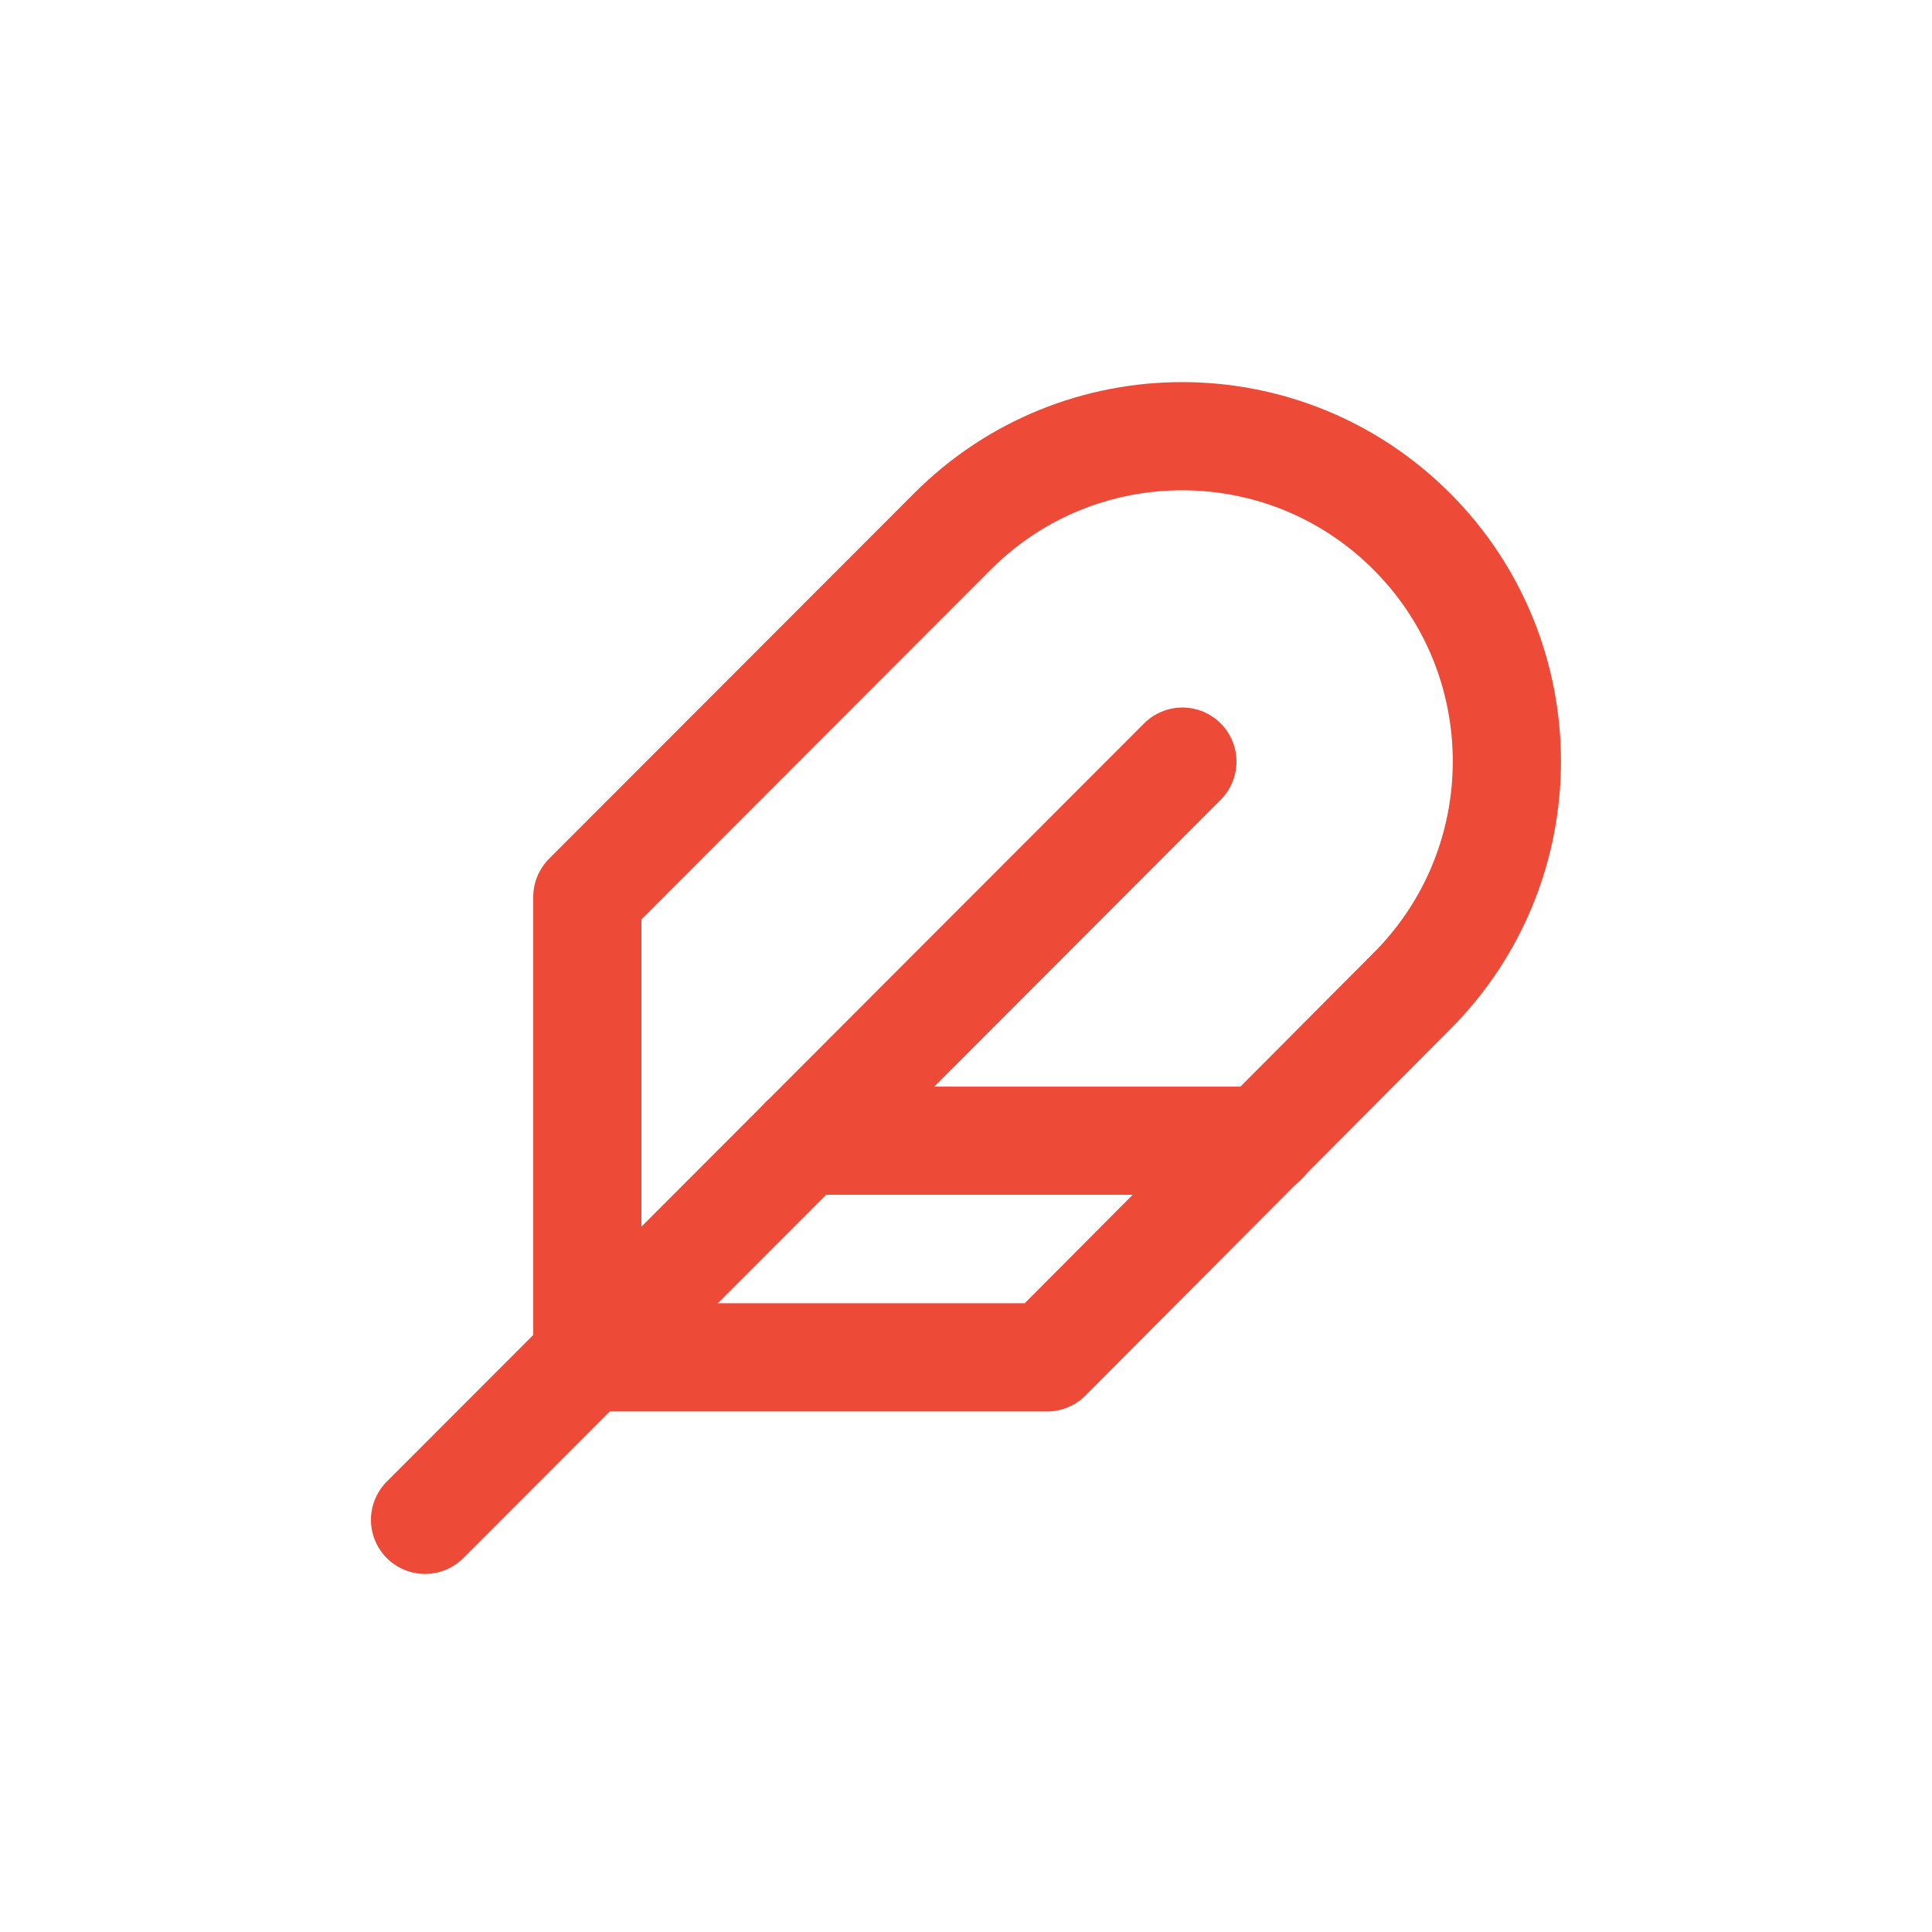
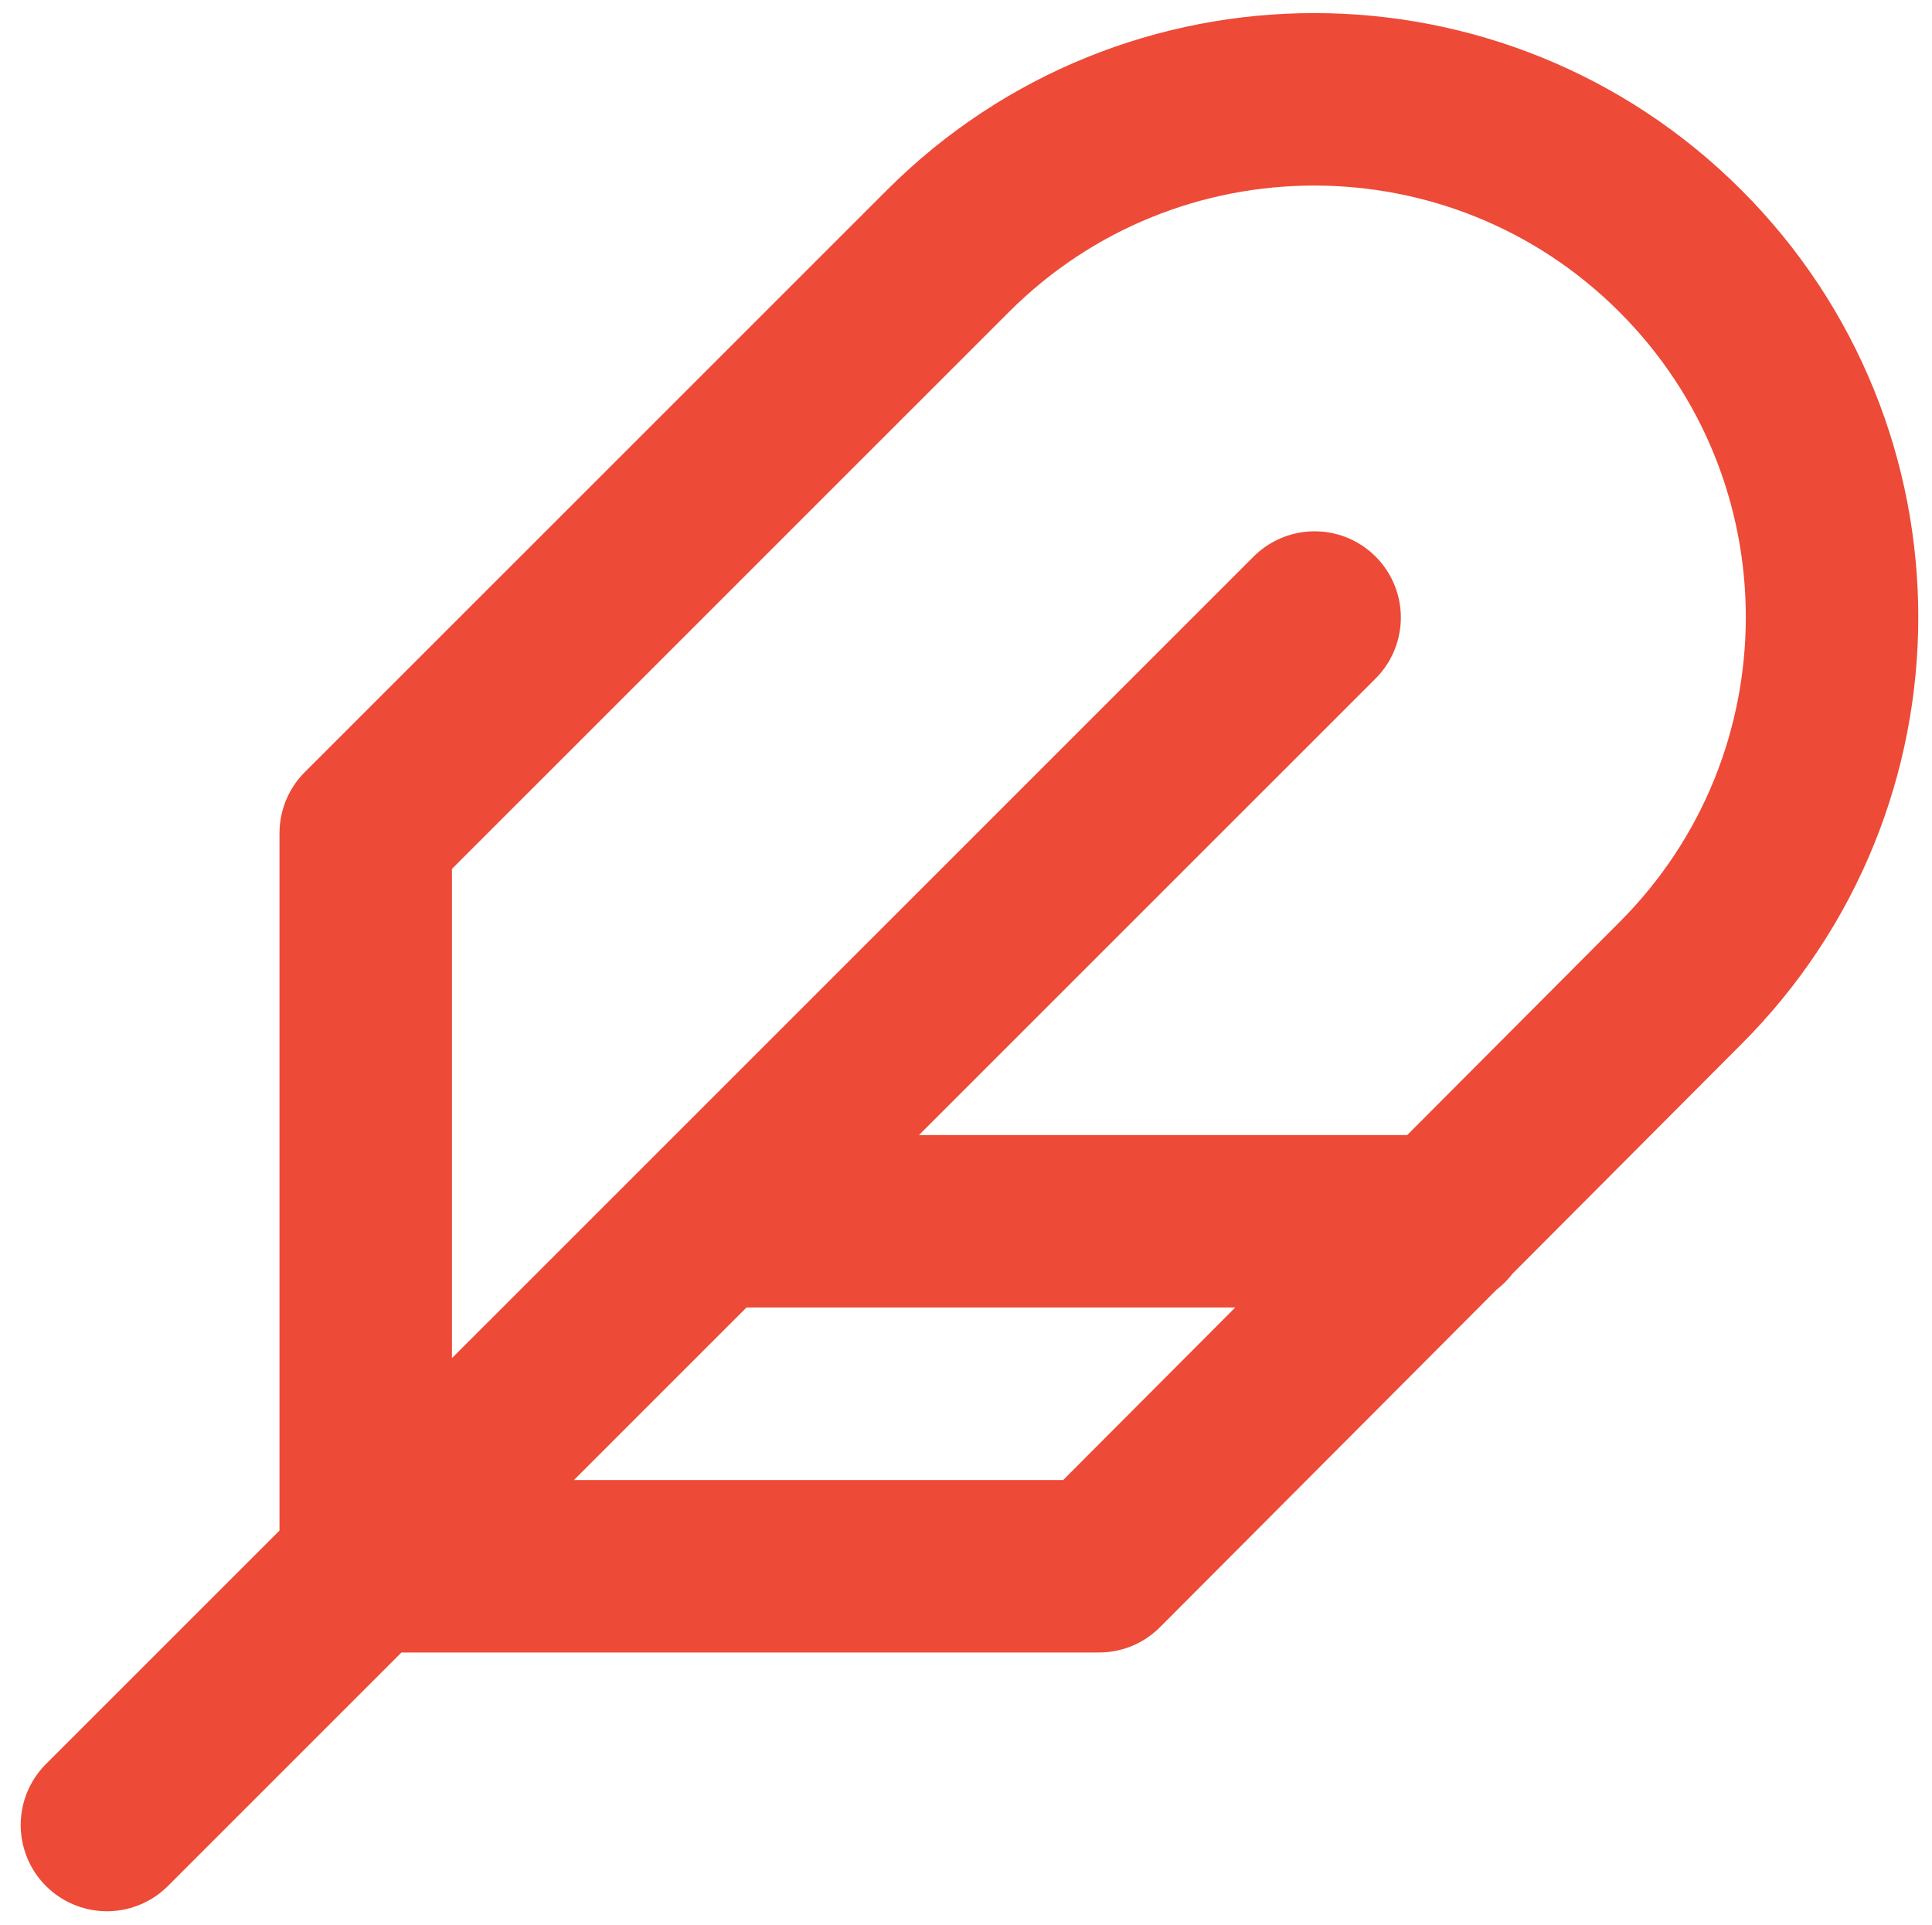
- <svg xmlns="http://www.w3.org/2000/svg" width="300px" height="300px" viewBox="0 0 300 300" version="1.1">
-   <defs />
-   <g id="Page-1" stroke="none" stroke-width="1" fill="none" fill-rule="evenodd" stroke-linecap="round" stroke-linejoin="round">
-     <g id="Artboard-Copy" stroke="#ED4A38" stroke-width="16.8">
-       <g id="feather(1)" transform="translate(66, 65)">
-         <path d="M153.216,88.92 C172.909,69.204 172.909,37.237 153.216,17.52 C133.523,-2.196 101.593,-2.196 81.9,17.52 L25.2,74.287 L25.2,145.77 L96.6,145.77 L153.216,88.92 Z" id="Shape" />
-         <path d="M117.6,53.262 L0,171" id="Shape" />
-         <path d="M130.2,112.131 L58.8,112.131" id="Shape" />
-       </g>
-     </g>
-   </g>
+ <svg xmlns="http://www.w3.org/2000/svg" width="271" height="270">
+   <path d="M235.704 137.92c28.368-28.364 28.368-74.351 0-102.715-28.368-28.364-74.361-28.364-102.729 0L51.3 116.869v102.836h102.85l81.554-81.785zM184.4 86.623L15 256m187.55-84.689H99.7" stroke="#ED4A38" stroke-width="24.192" fill="none" stroke-linecap="round" stroke-linejoin="round" />
</svg>
